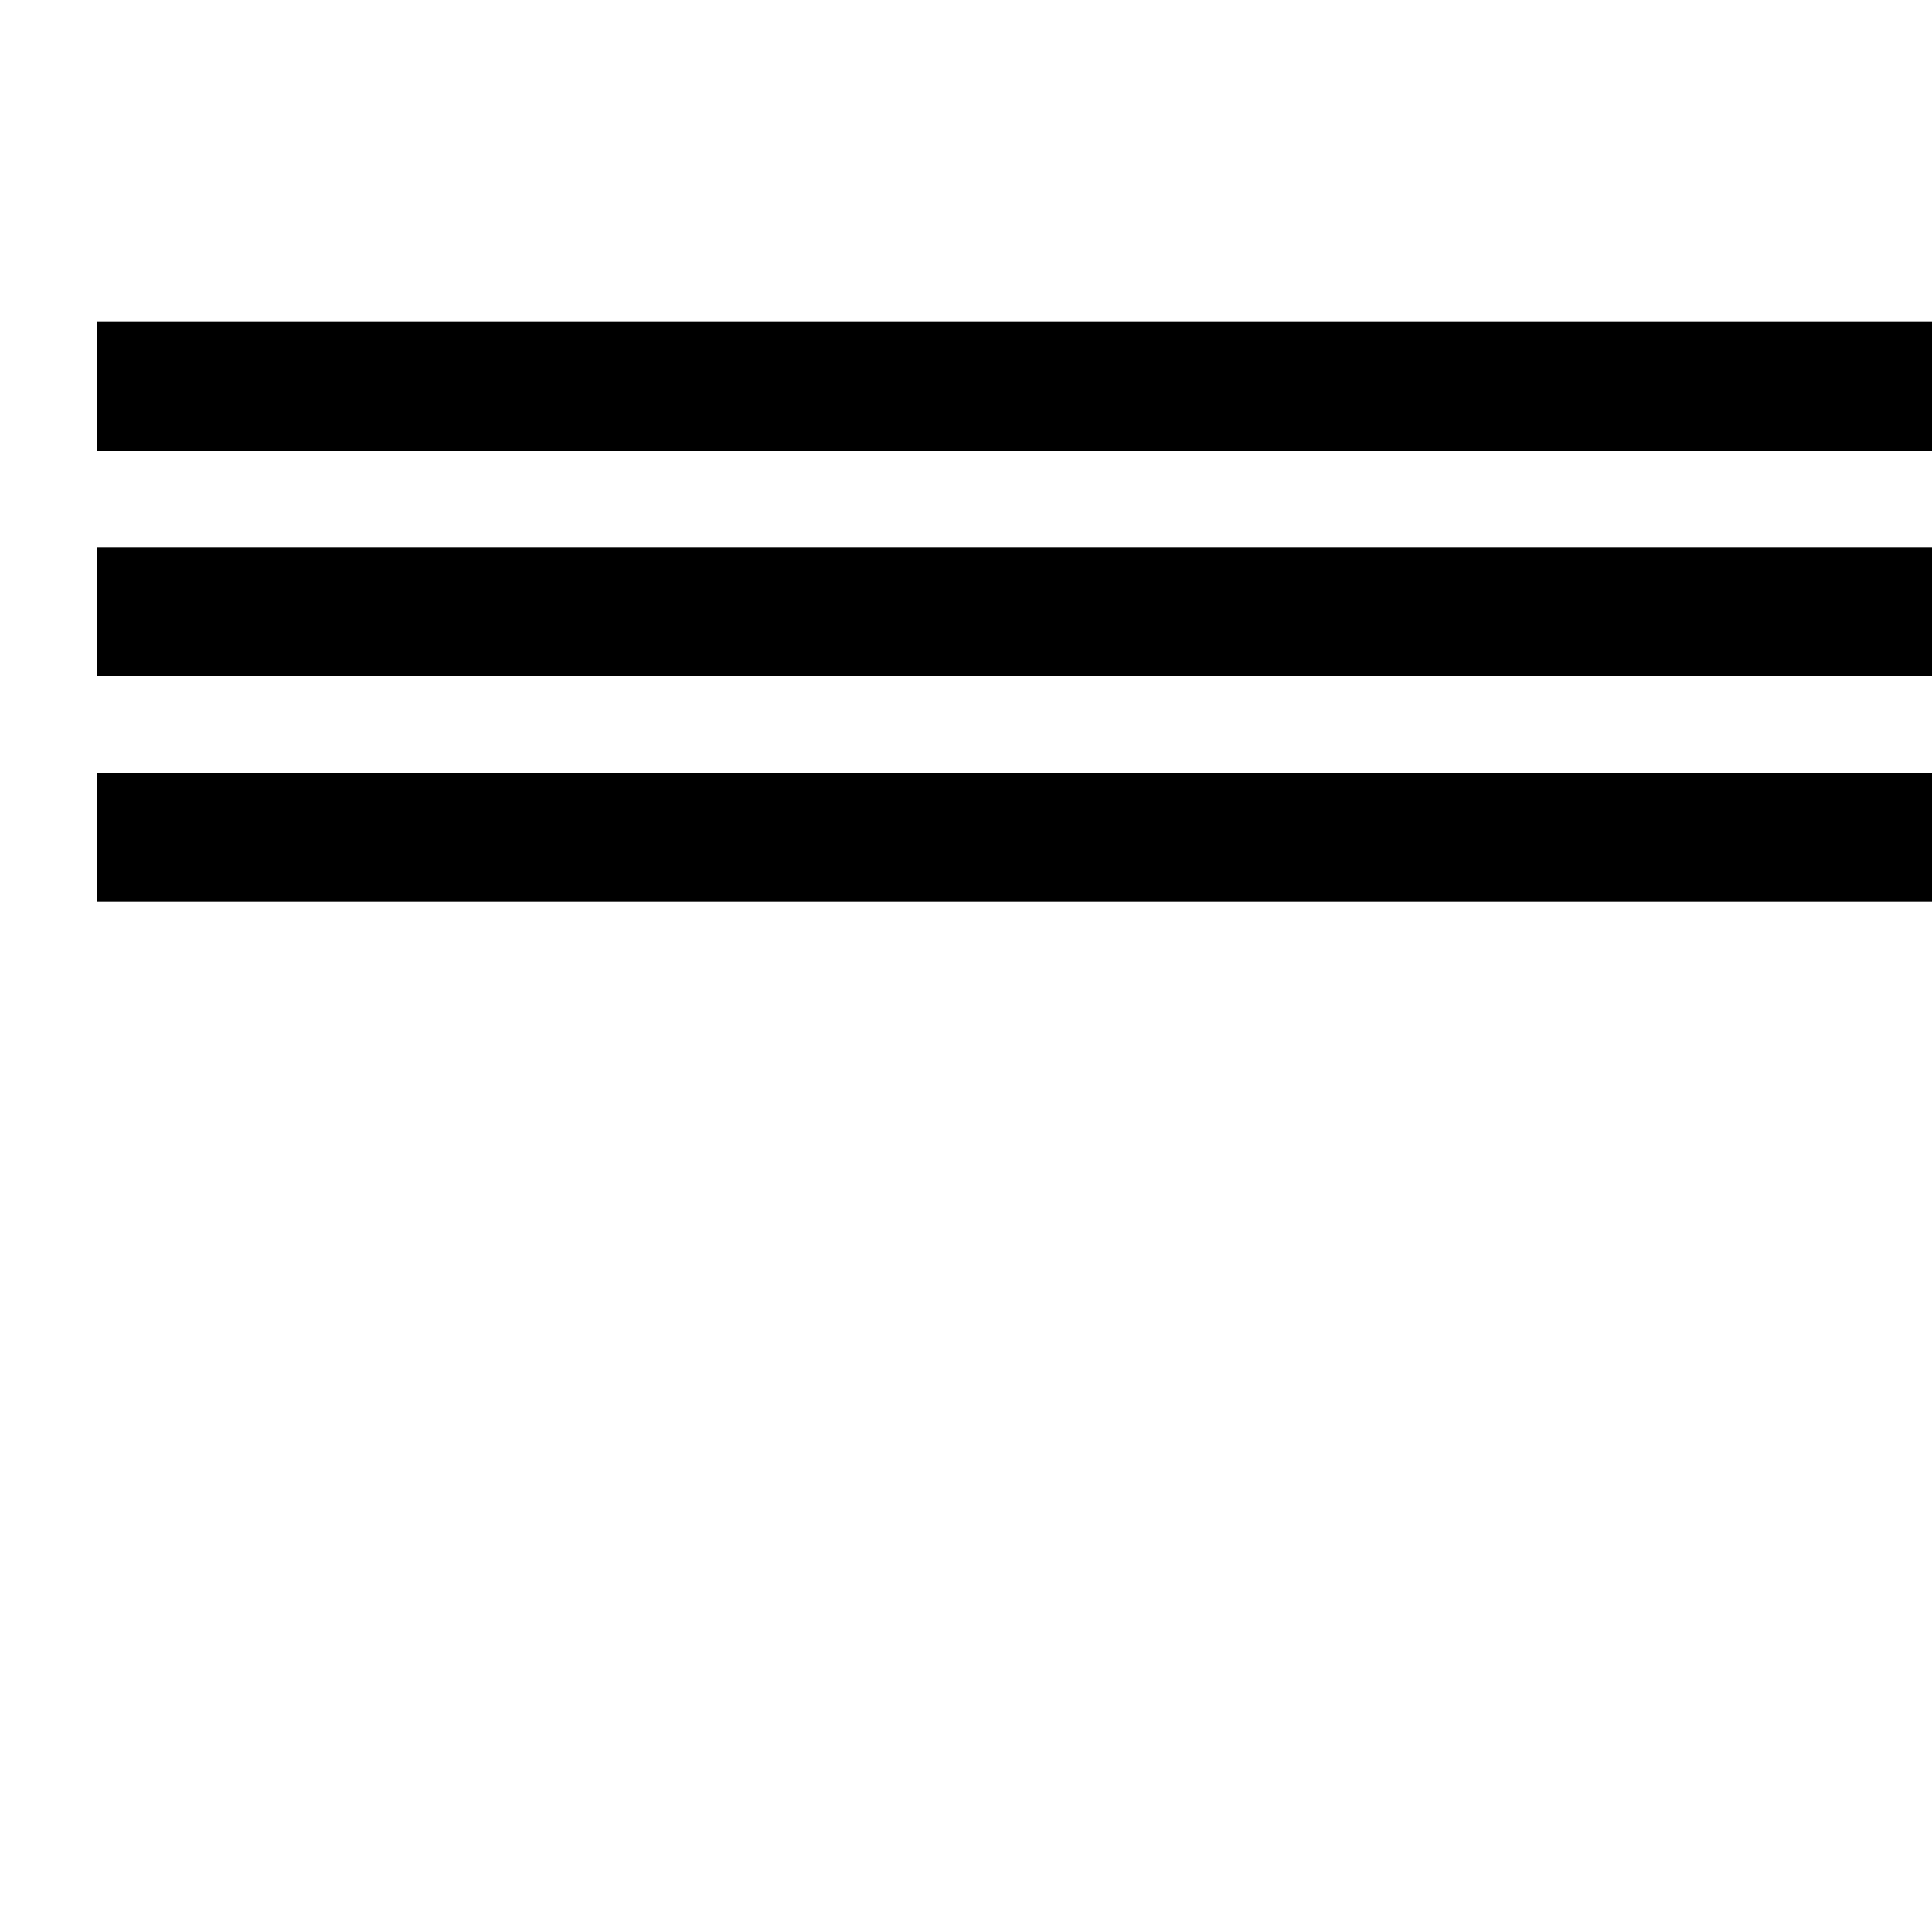
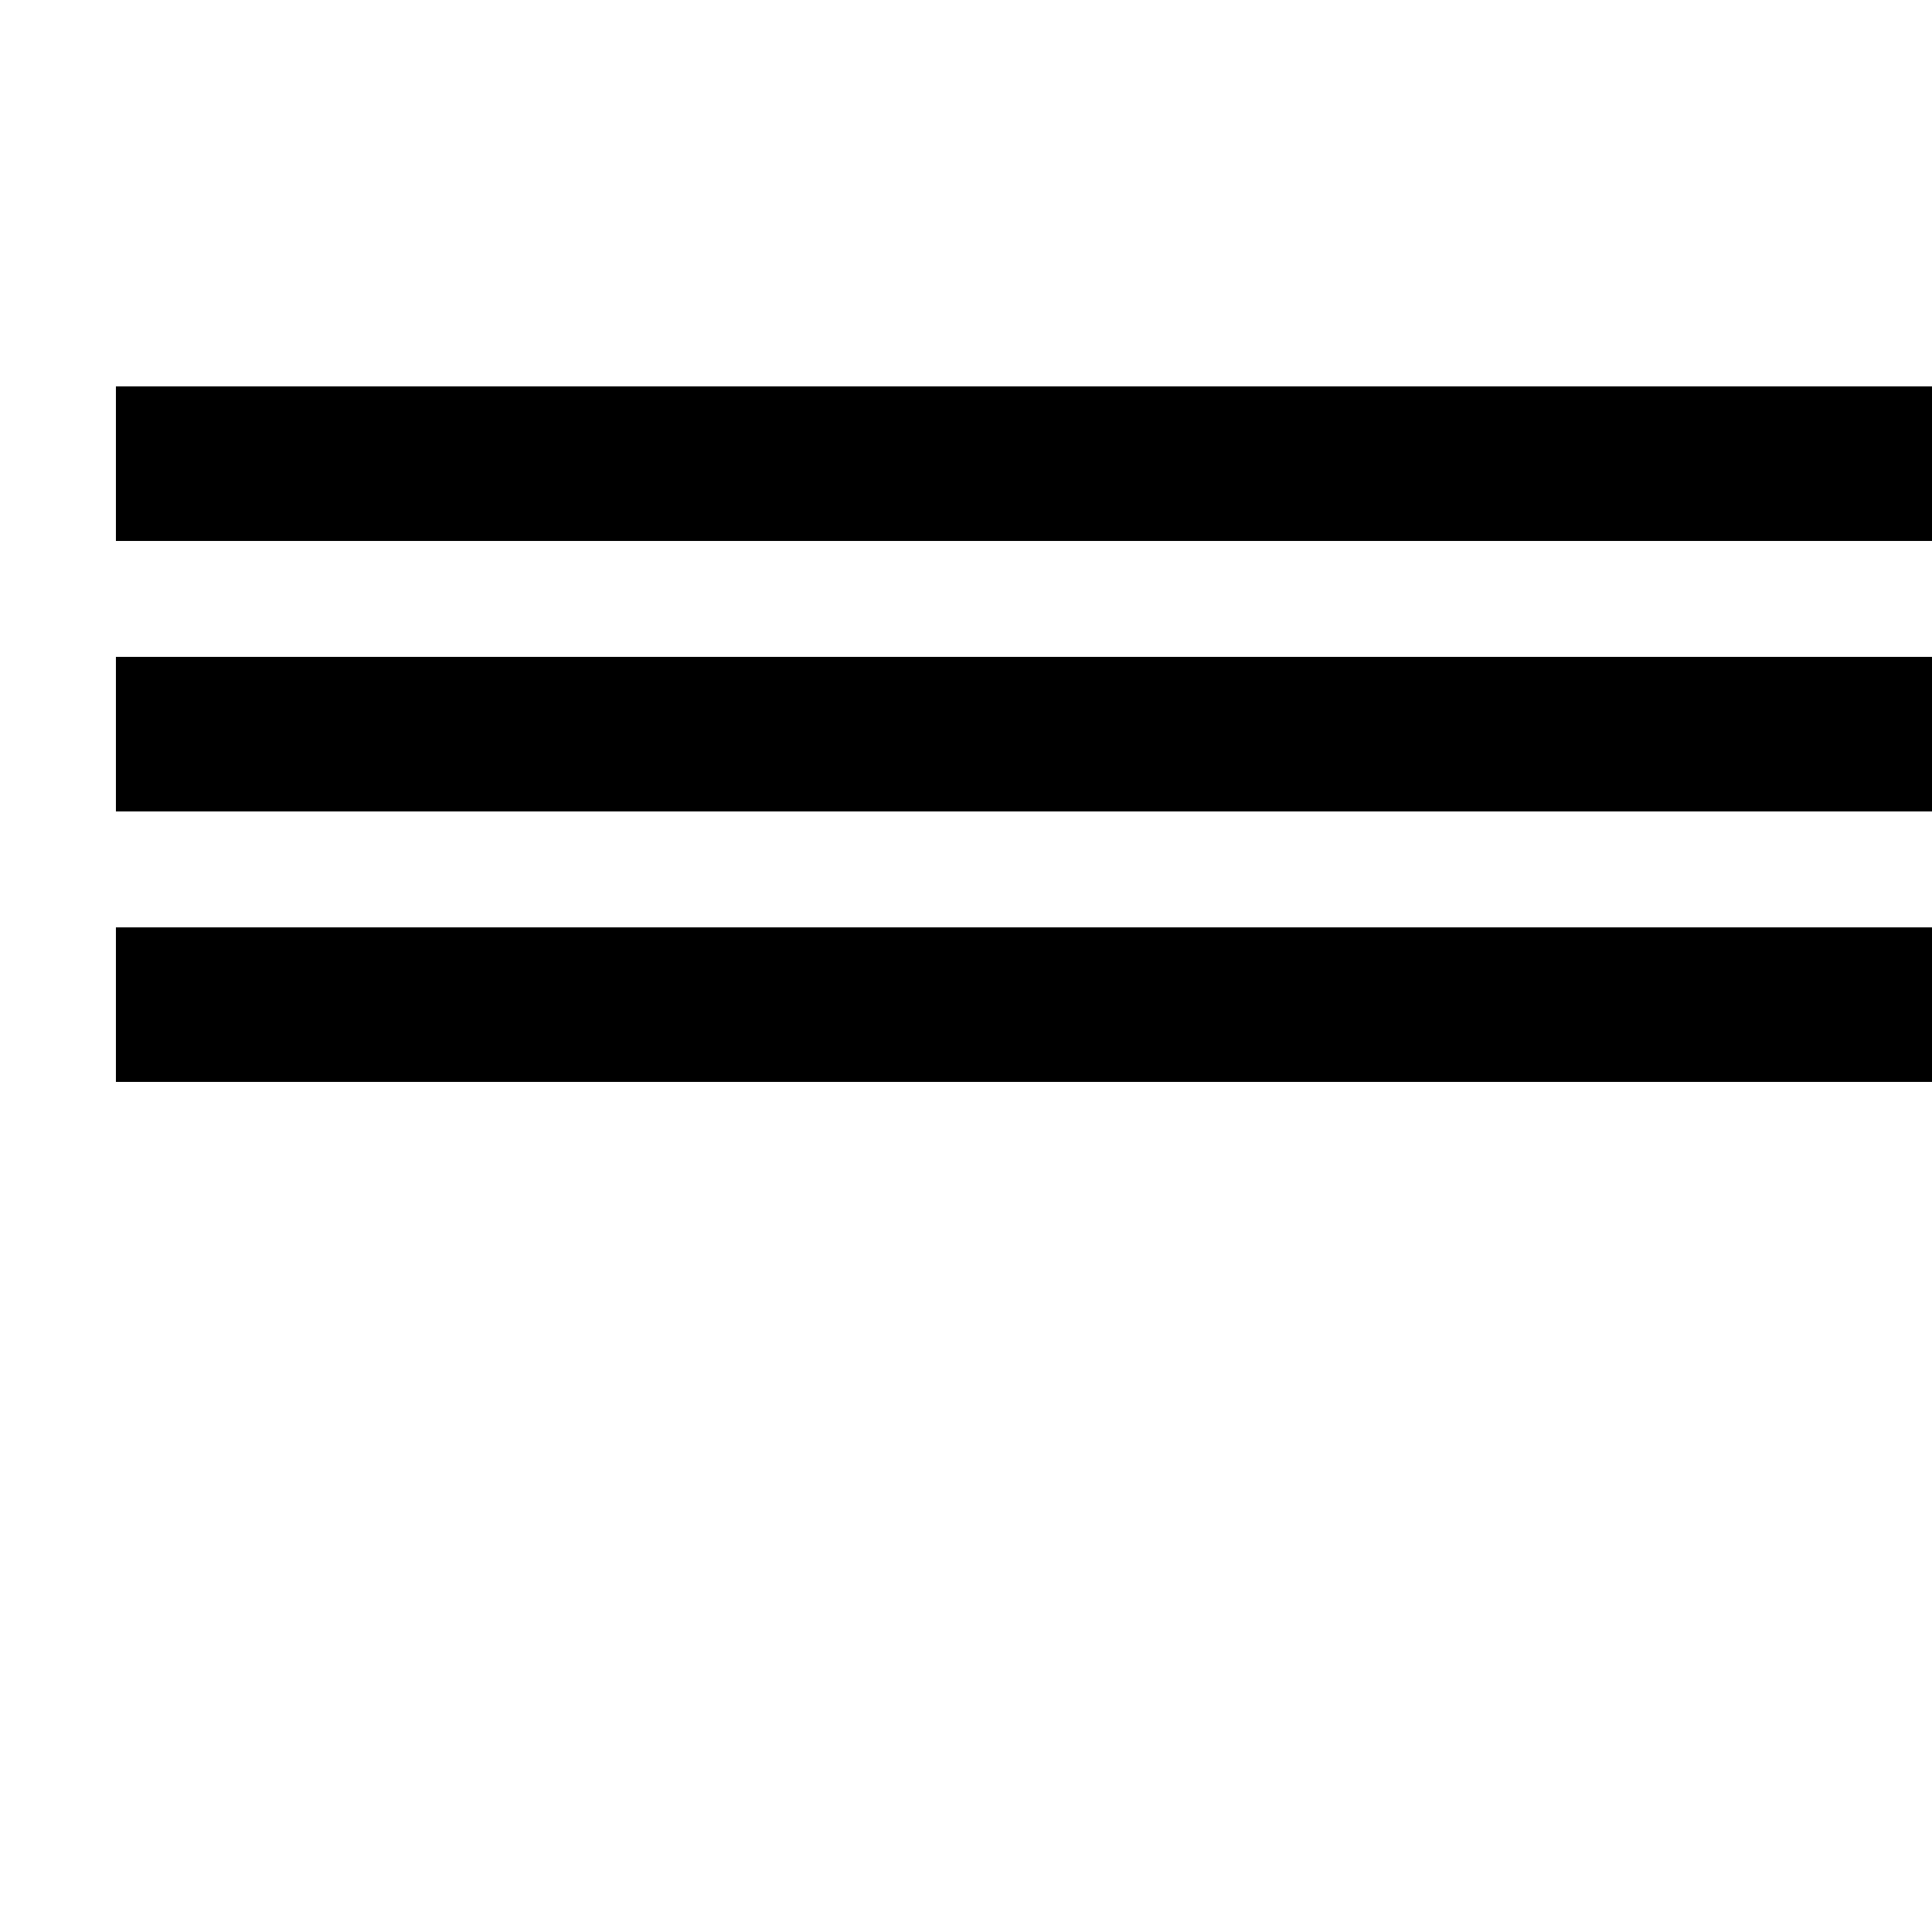
- <svg xmlns="http://www.w3.org/2000/svg" width="60" height="60" version="1.1">
-   <rect width="60" height="4" x="3" y="10" style="fill:#000000;" />
-   <rect width="60" height="4" x="3" y="17" style="fill:#000000;" />
-   <rect width="60" height="4" x="3" y="24" style="fill:#000000;" />
+ <svg xmlns="http://www.w3.org/2000/svg" width="50" height="50" version="1.1">
+   <rect width="50" height="4" x="3" y="10" style="fill:#000000;" />
+   <rect width="50" height="4" x="3" y="17" style="fill:#000000;" />
+   <rect width="50" height="4" x="3" y="24" style="fill:#000000;" />
</svg>
